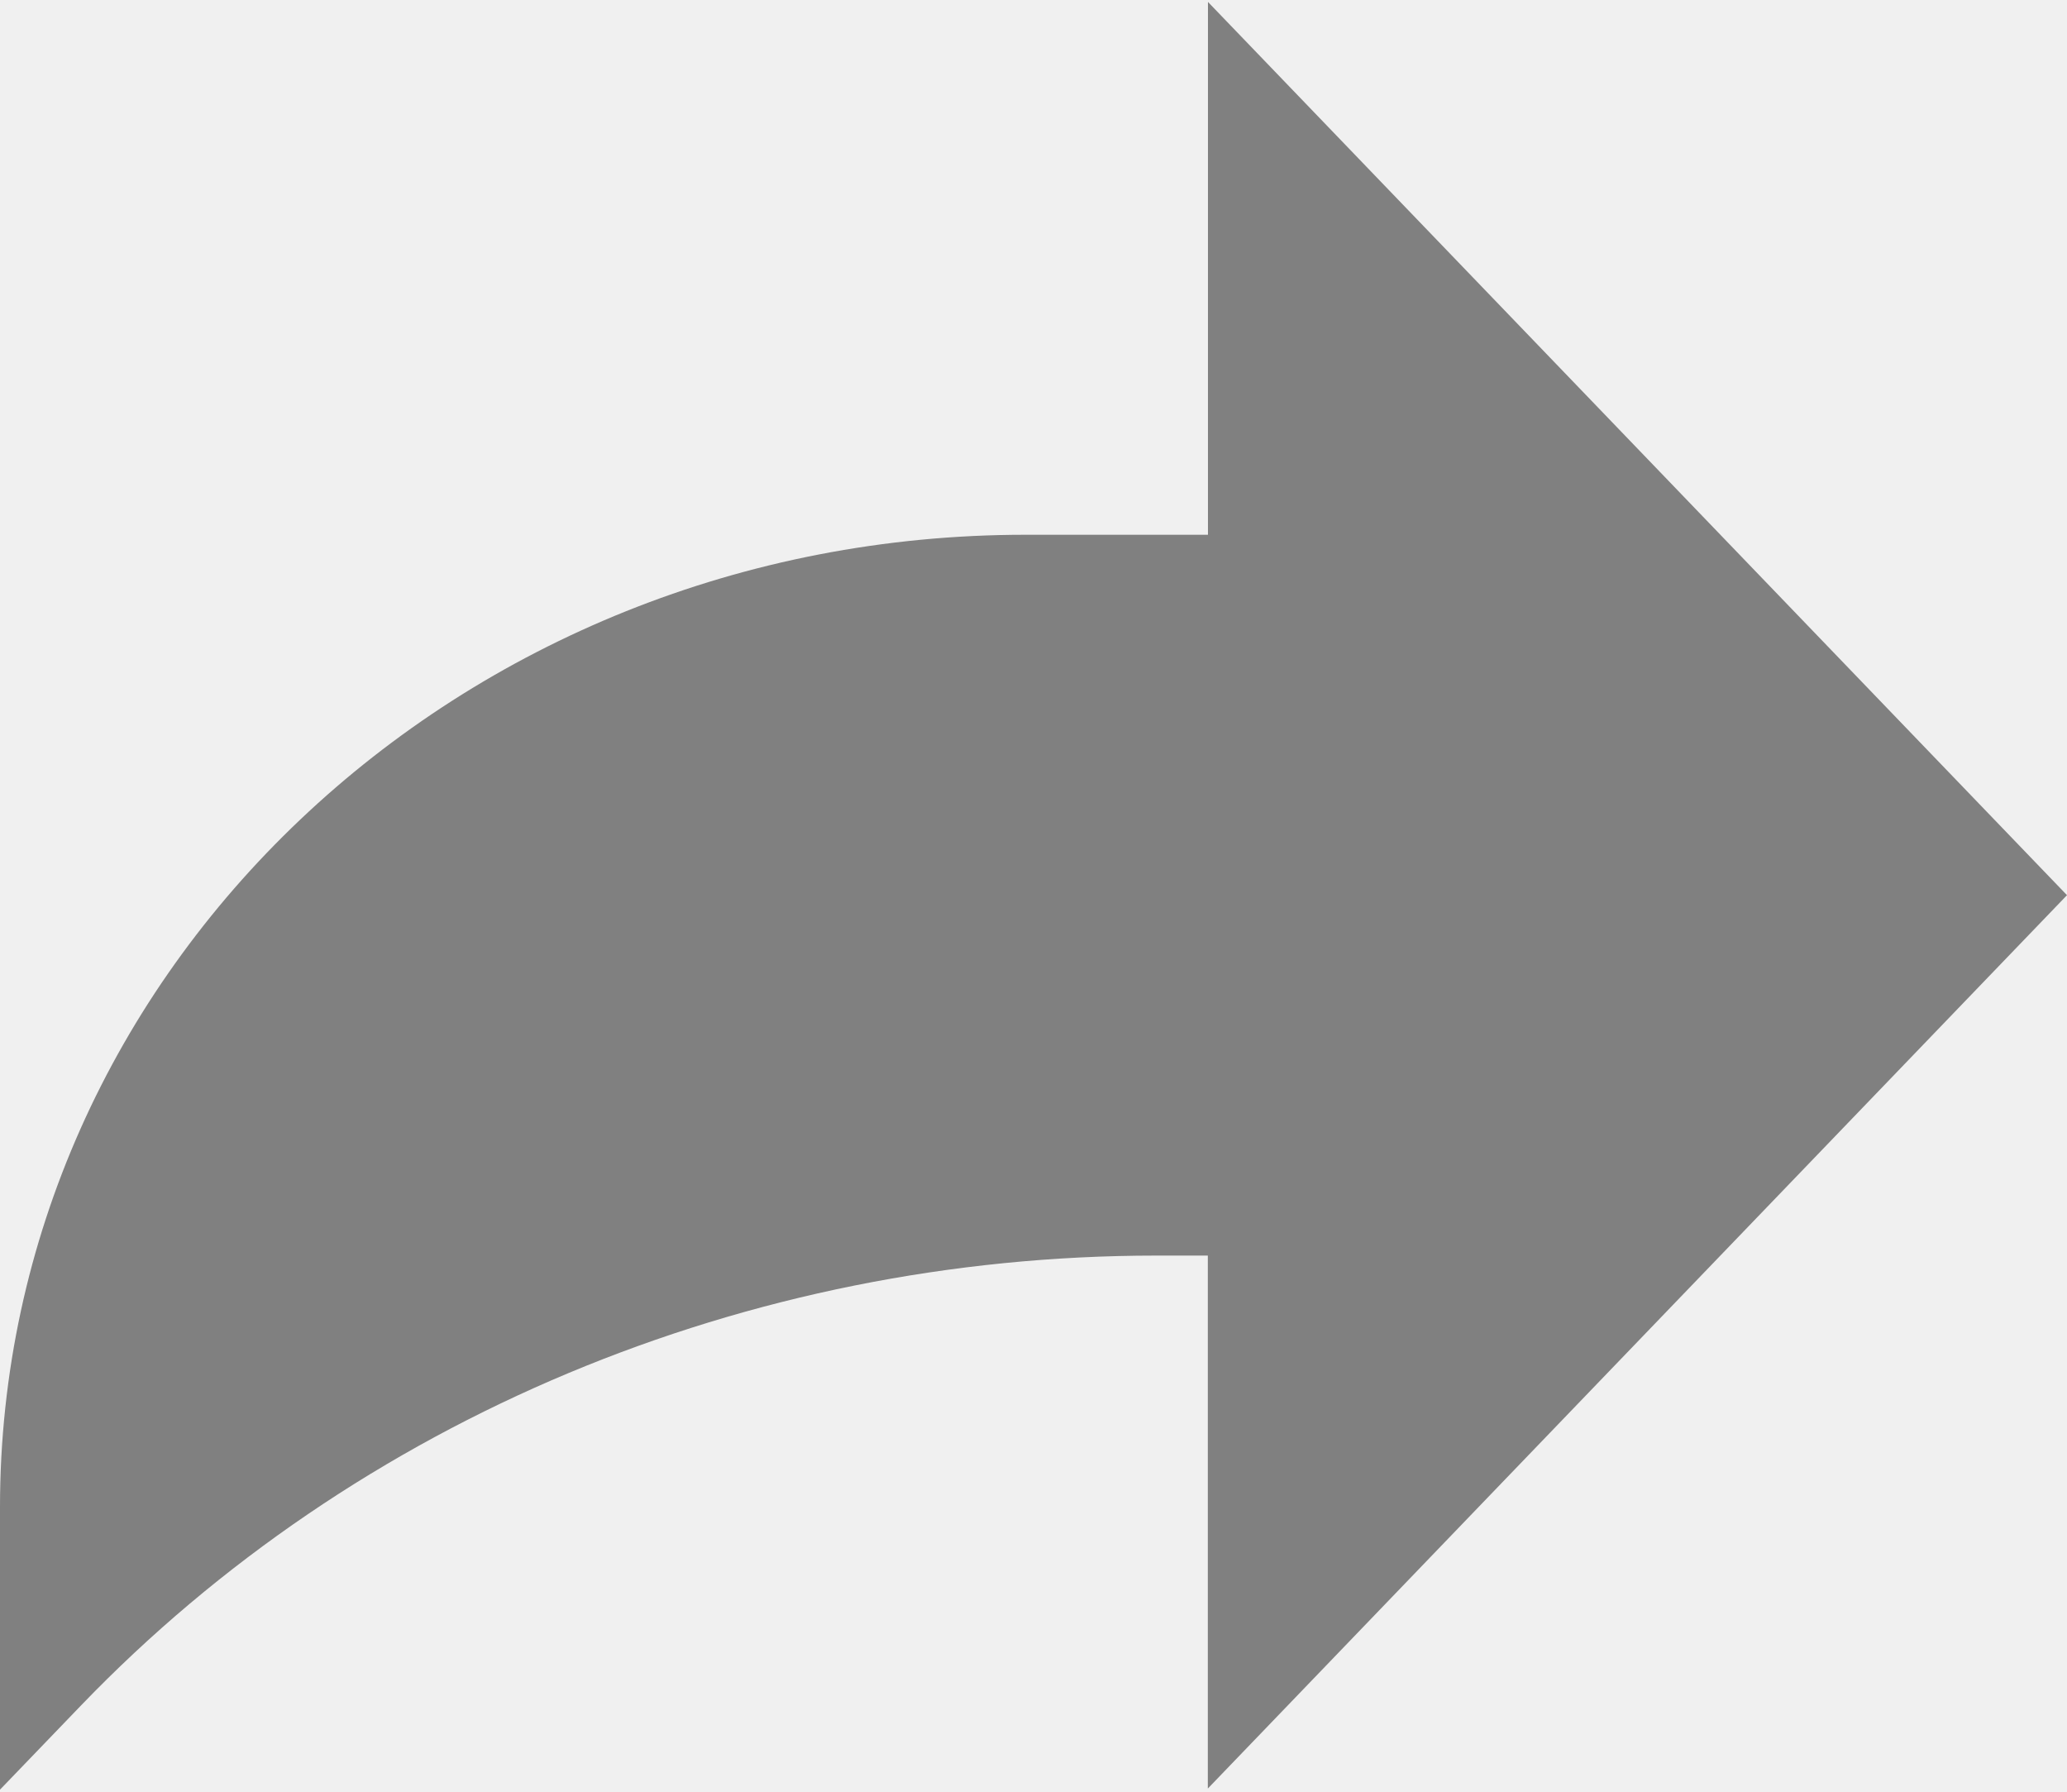
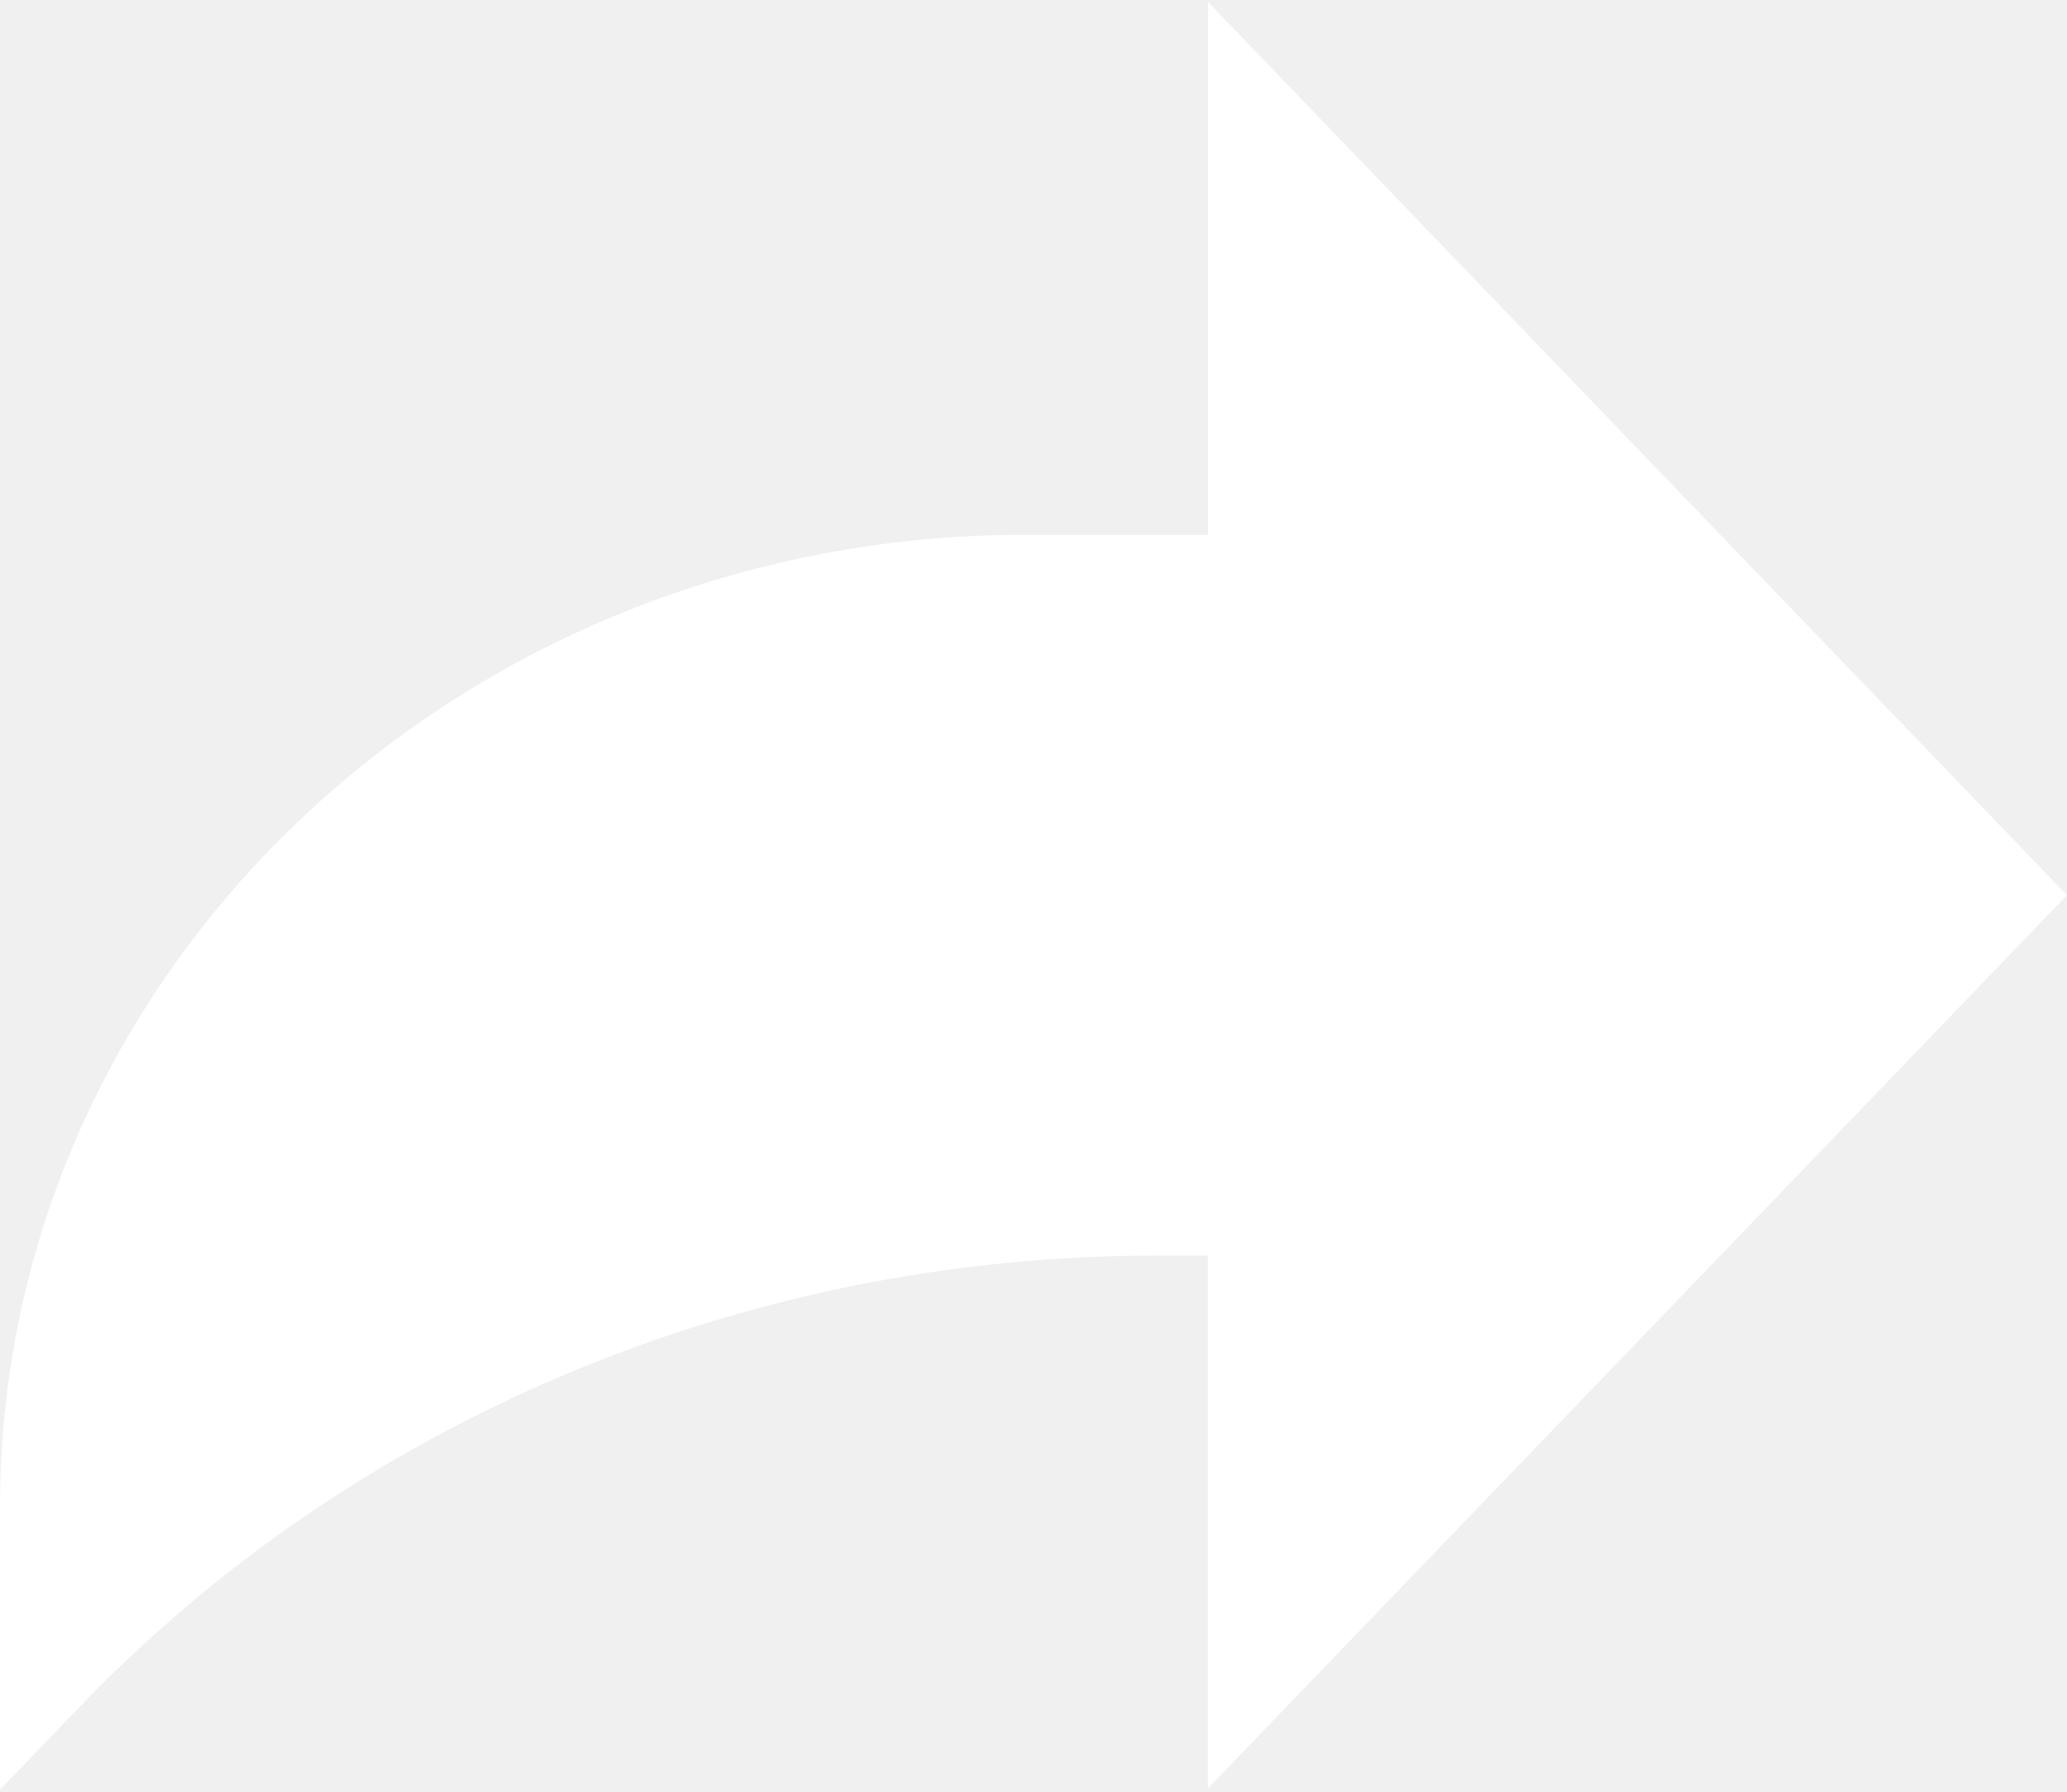
<svg xmlns="http://www.w3.org/2000/svg" width="15" height="13">
-   <path class="grey" fill="grey" d="M15 6.495L8.766.014V3.88H7.441C3.33 3.88 0 7.039 0 10.936v2.049l.589-.612C2.59 10.294 5.422 9.11 8.39 9.11h.375v3.867L15 6.495z" />
+   <path class="grey" fill="white" d="M15 6.495L8.766.014V3.88H7.441C3.33 3.88 0 7.039 0 10.936v2.049l.589-.612C2.59 10.294 5.422 9.11 8.39 9.11h.375v3.867L15 6.495z" />
</svg>
